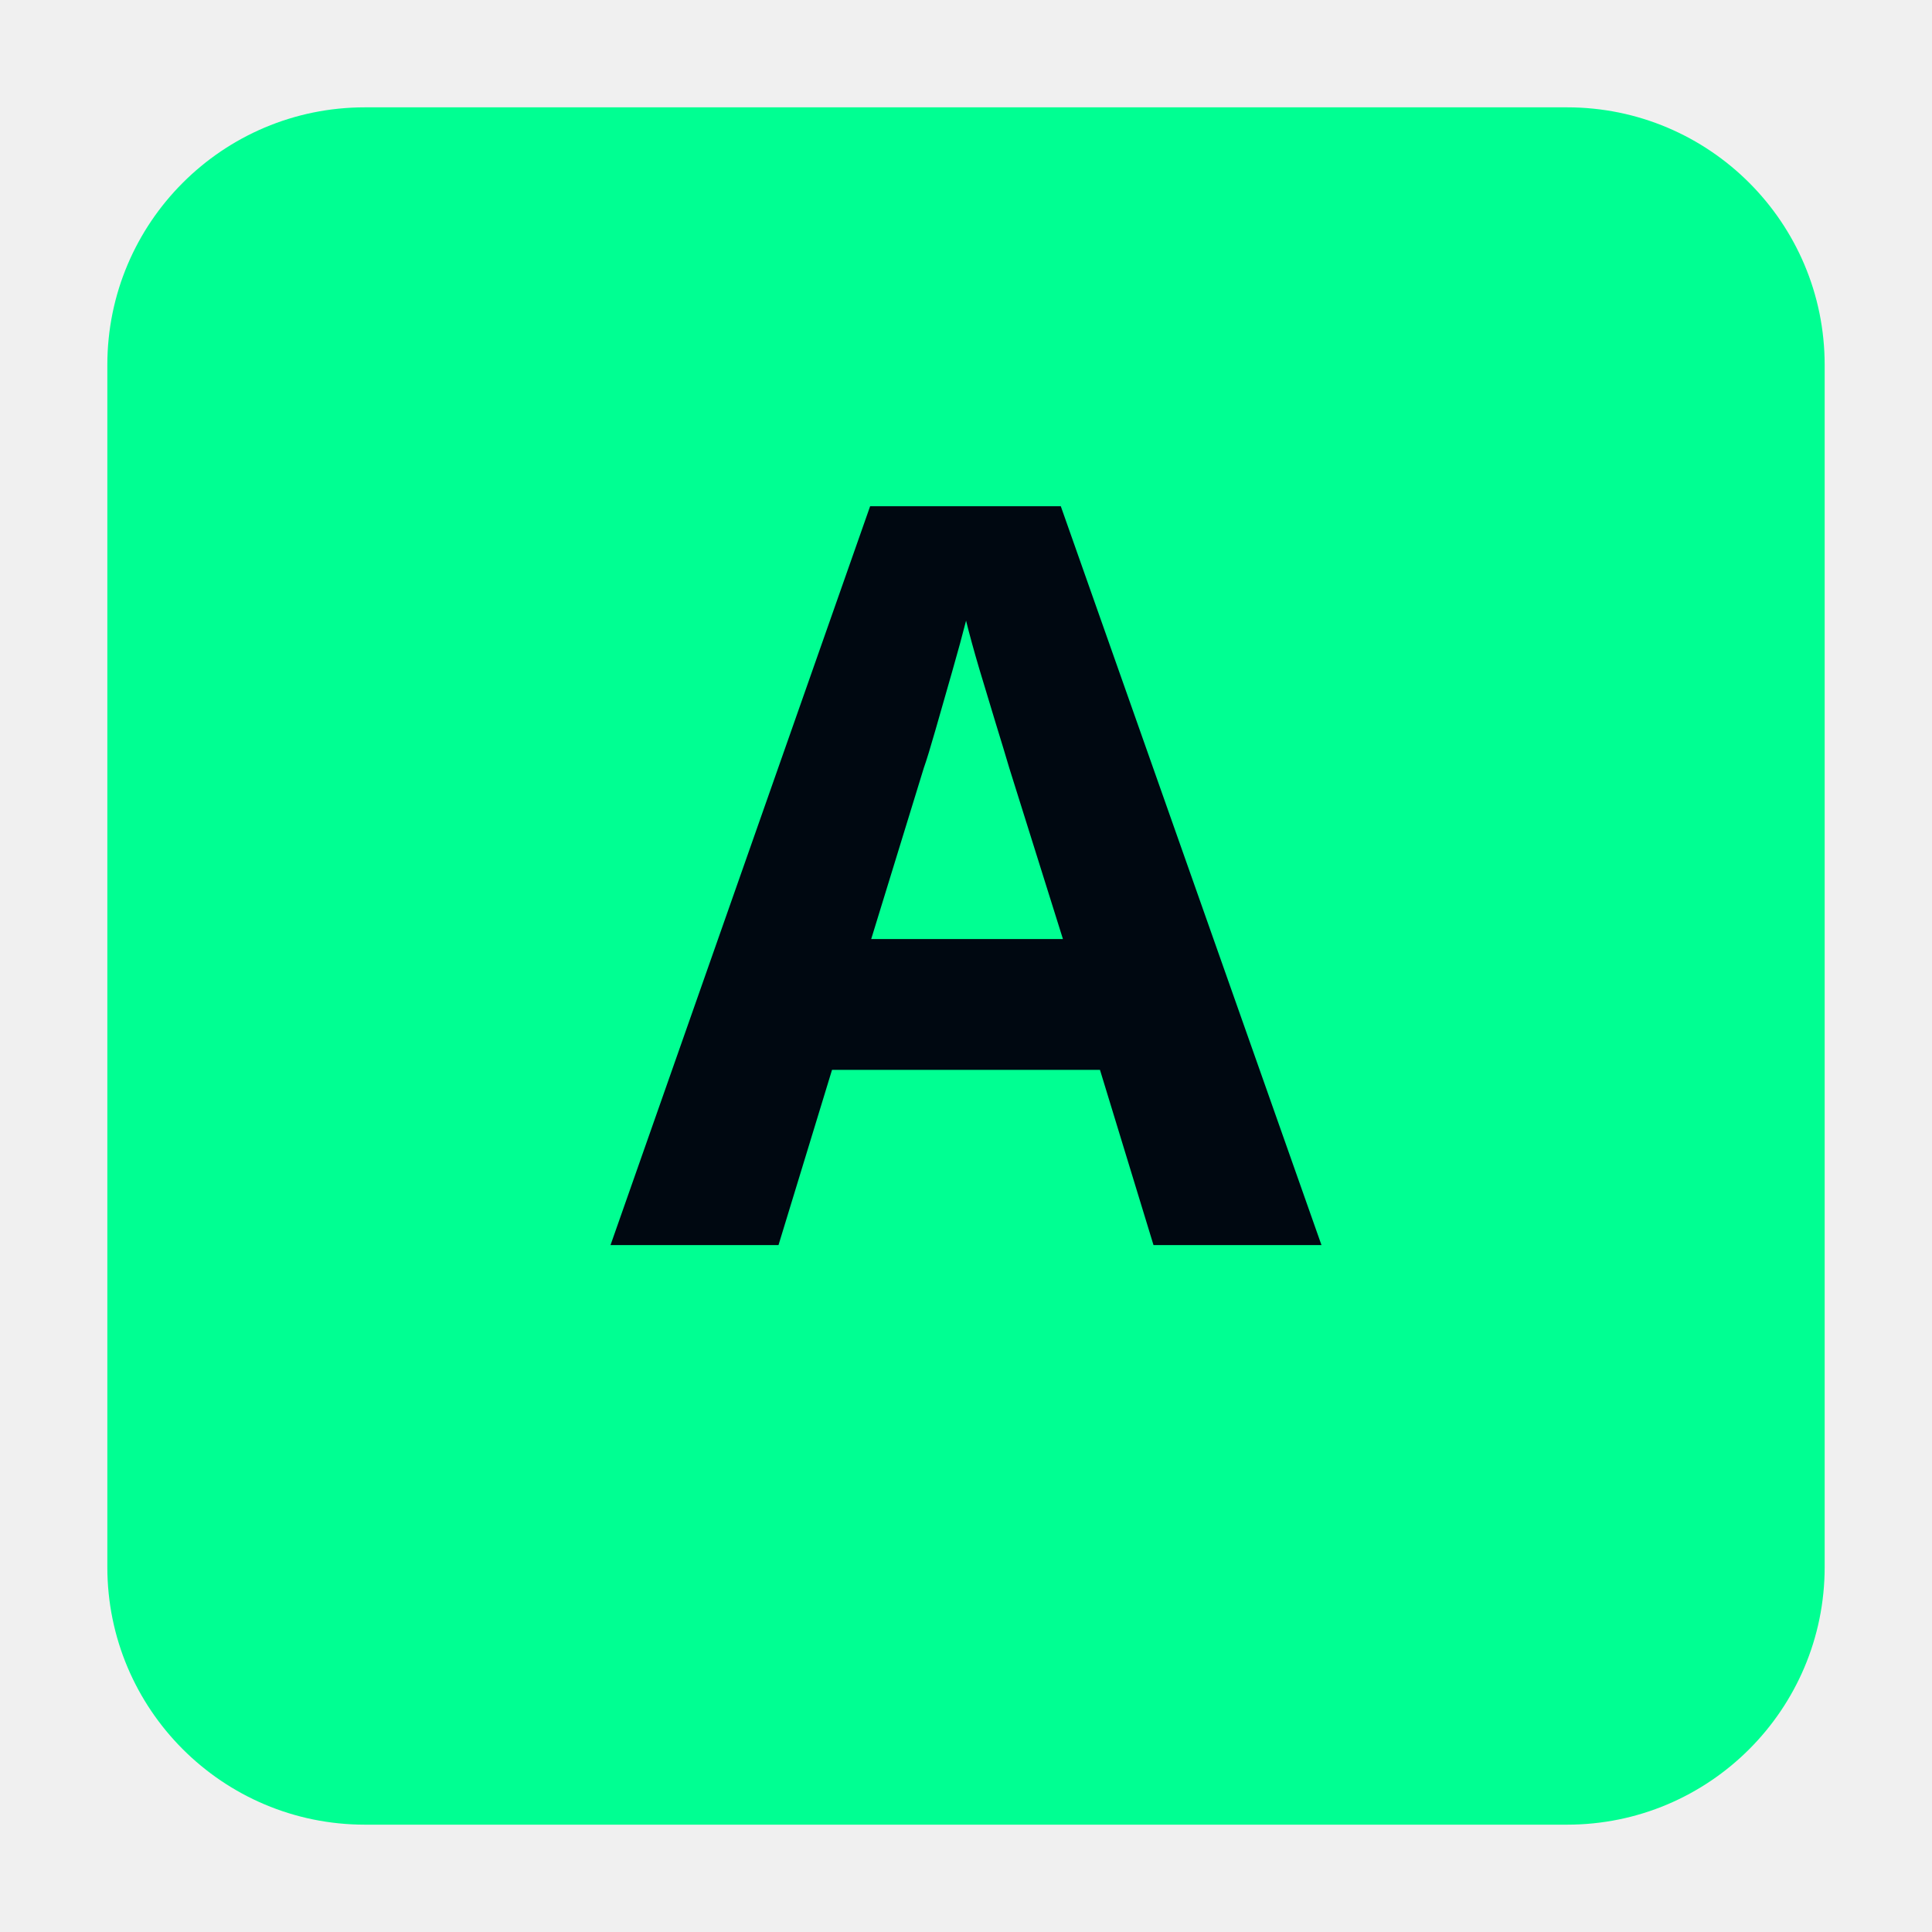
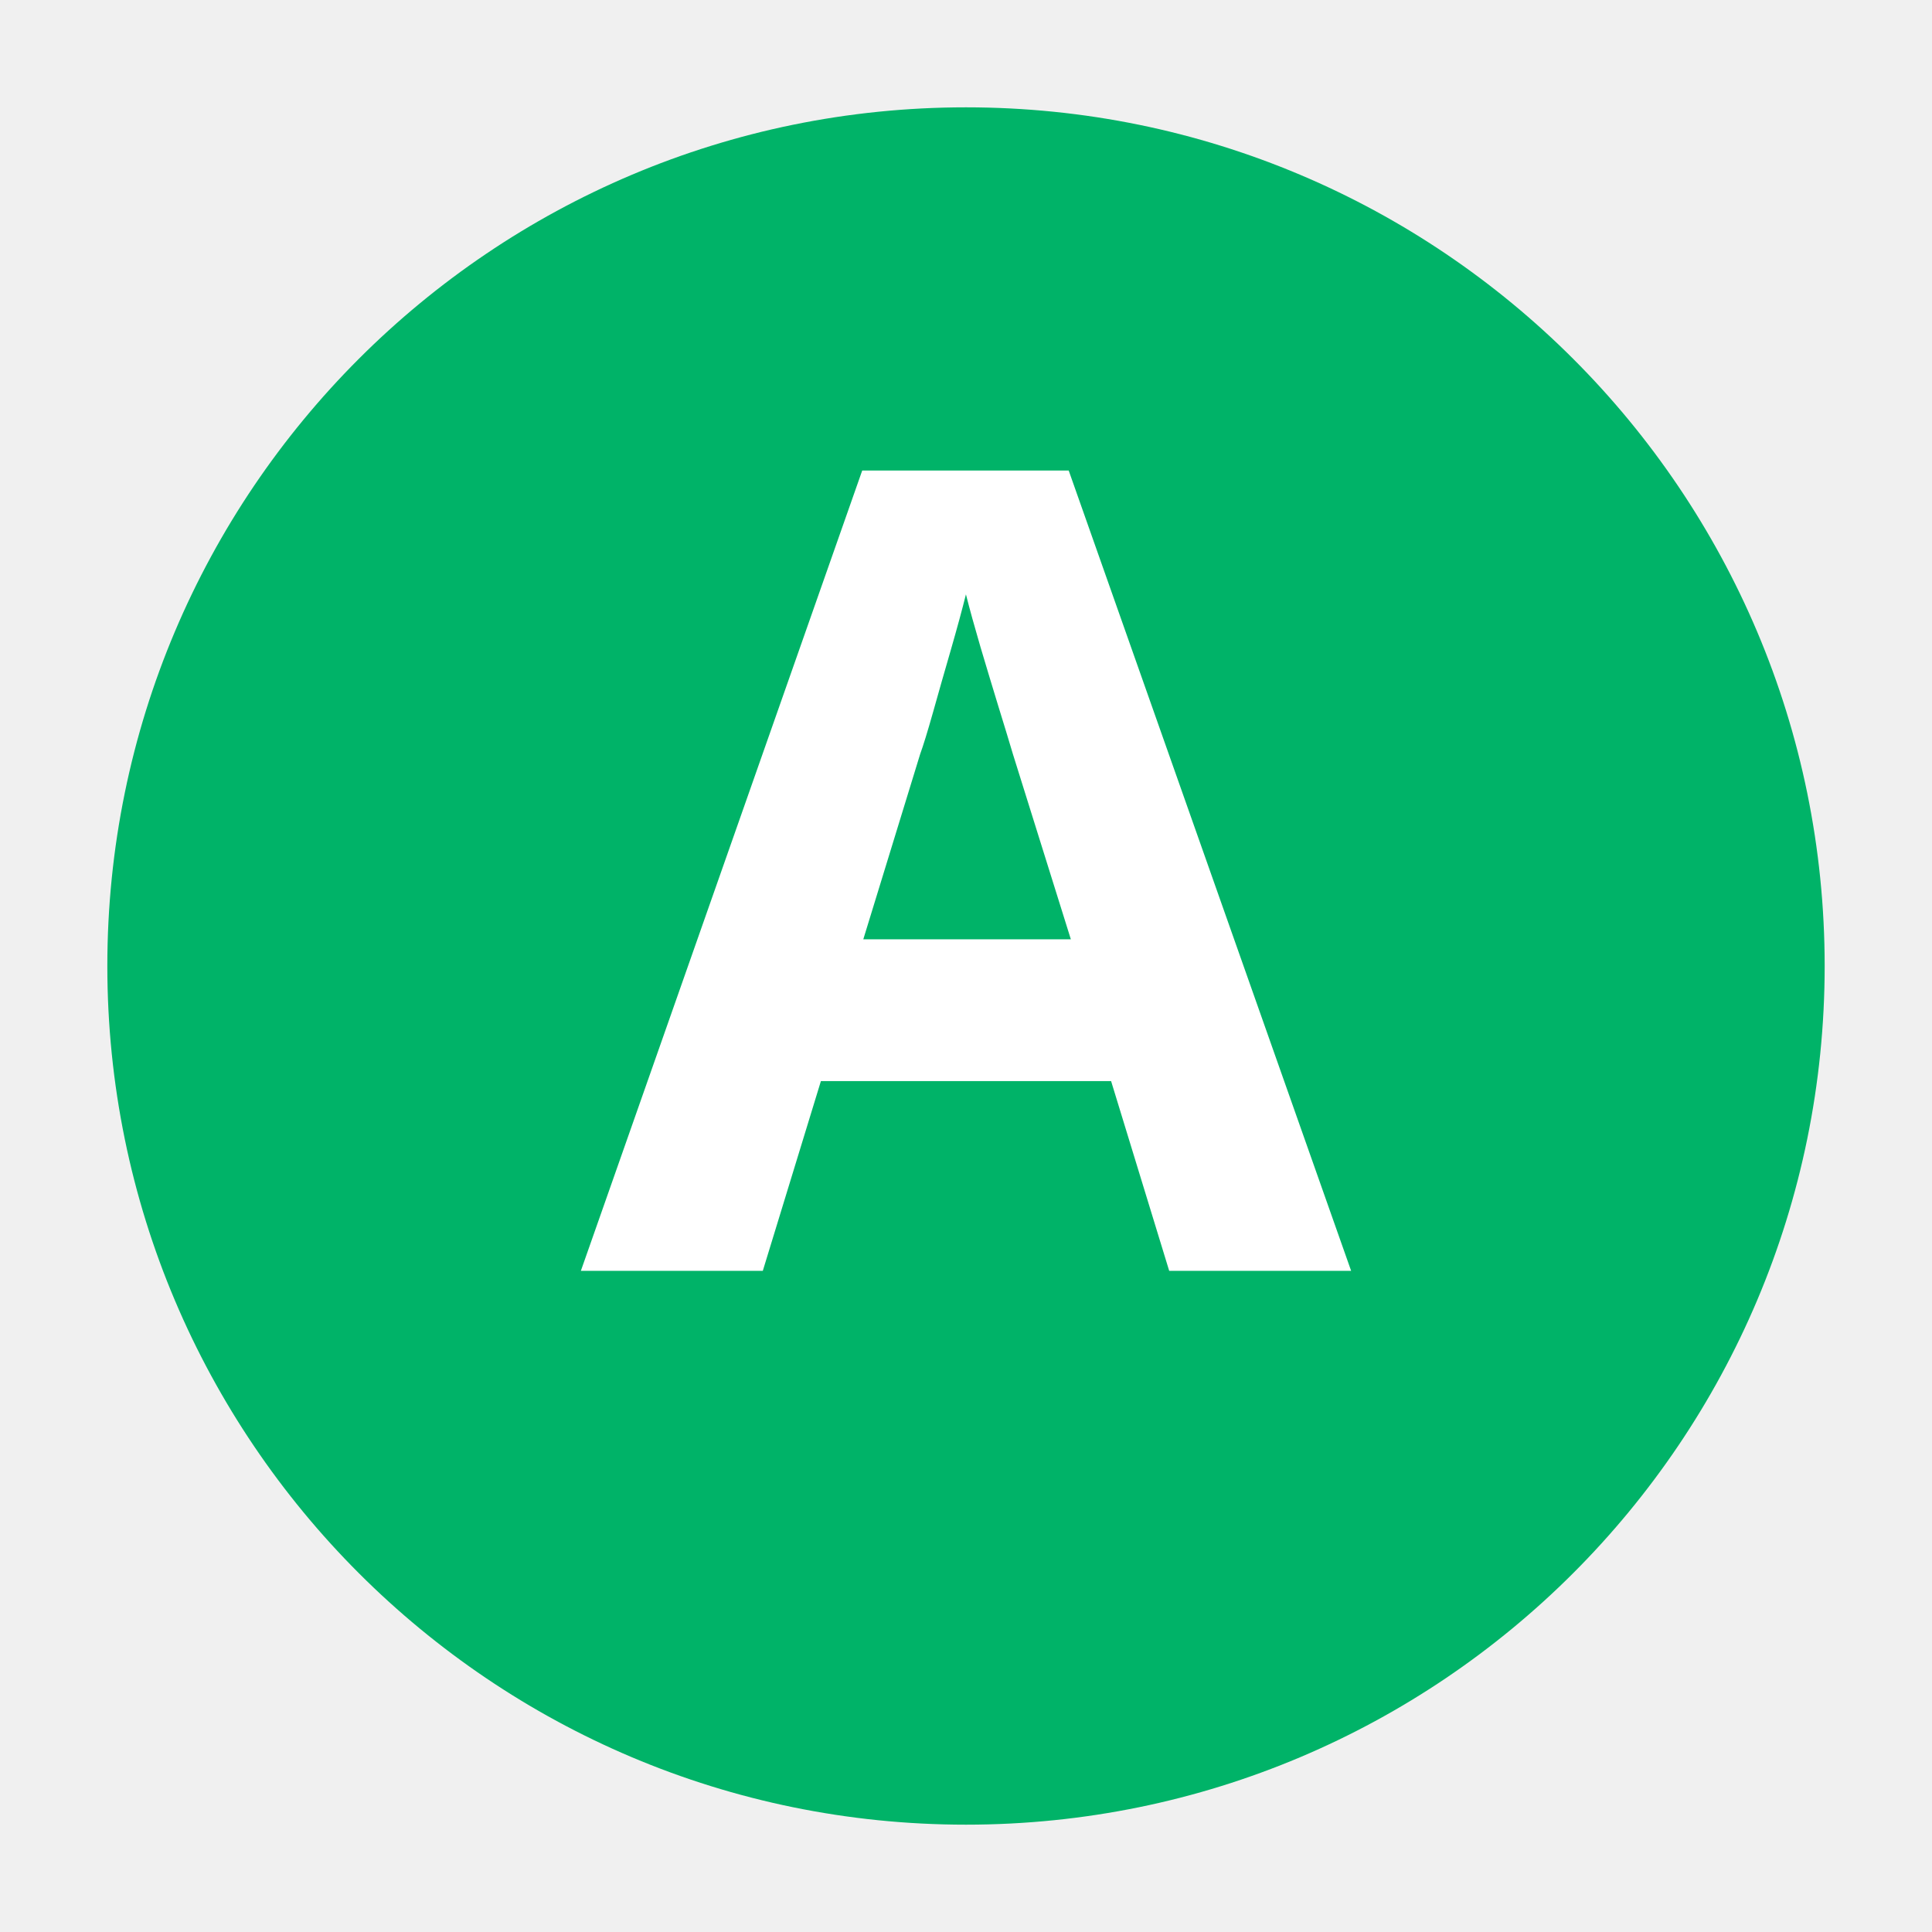
<svg xmlns="http://www.w3.org/2000/svg" width="225" height="225" viewBox="0 0 225 225">
-   <rect x="12.5" y="12.5" width="200" height="200" rx="30" ry="30" fill="#00ff92" />
-   <text x="112.5" y="145" font-family="system-ui, sans-serif" font-size="120" font-weight="700" fill="#000811" text-anchor="middle">A</text>
+   <circle cx="112.5" cy="112.5" r="100" fill="#00b368" />
+   <text x="112.5" y="148" font-family="system-ui, sans-serif" font-size="130" font-weight="700" fill="white" text-anchor="middle">A</text>
</svg>
